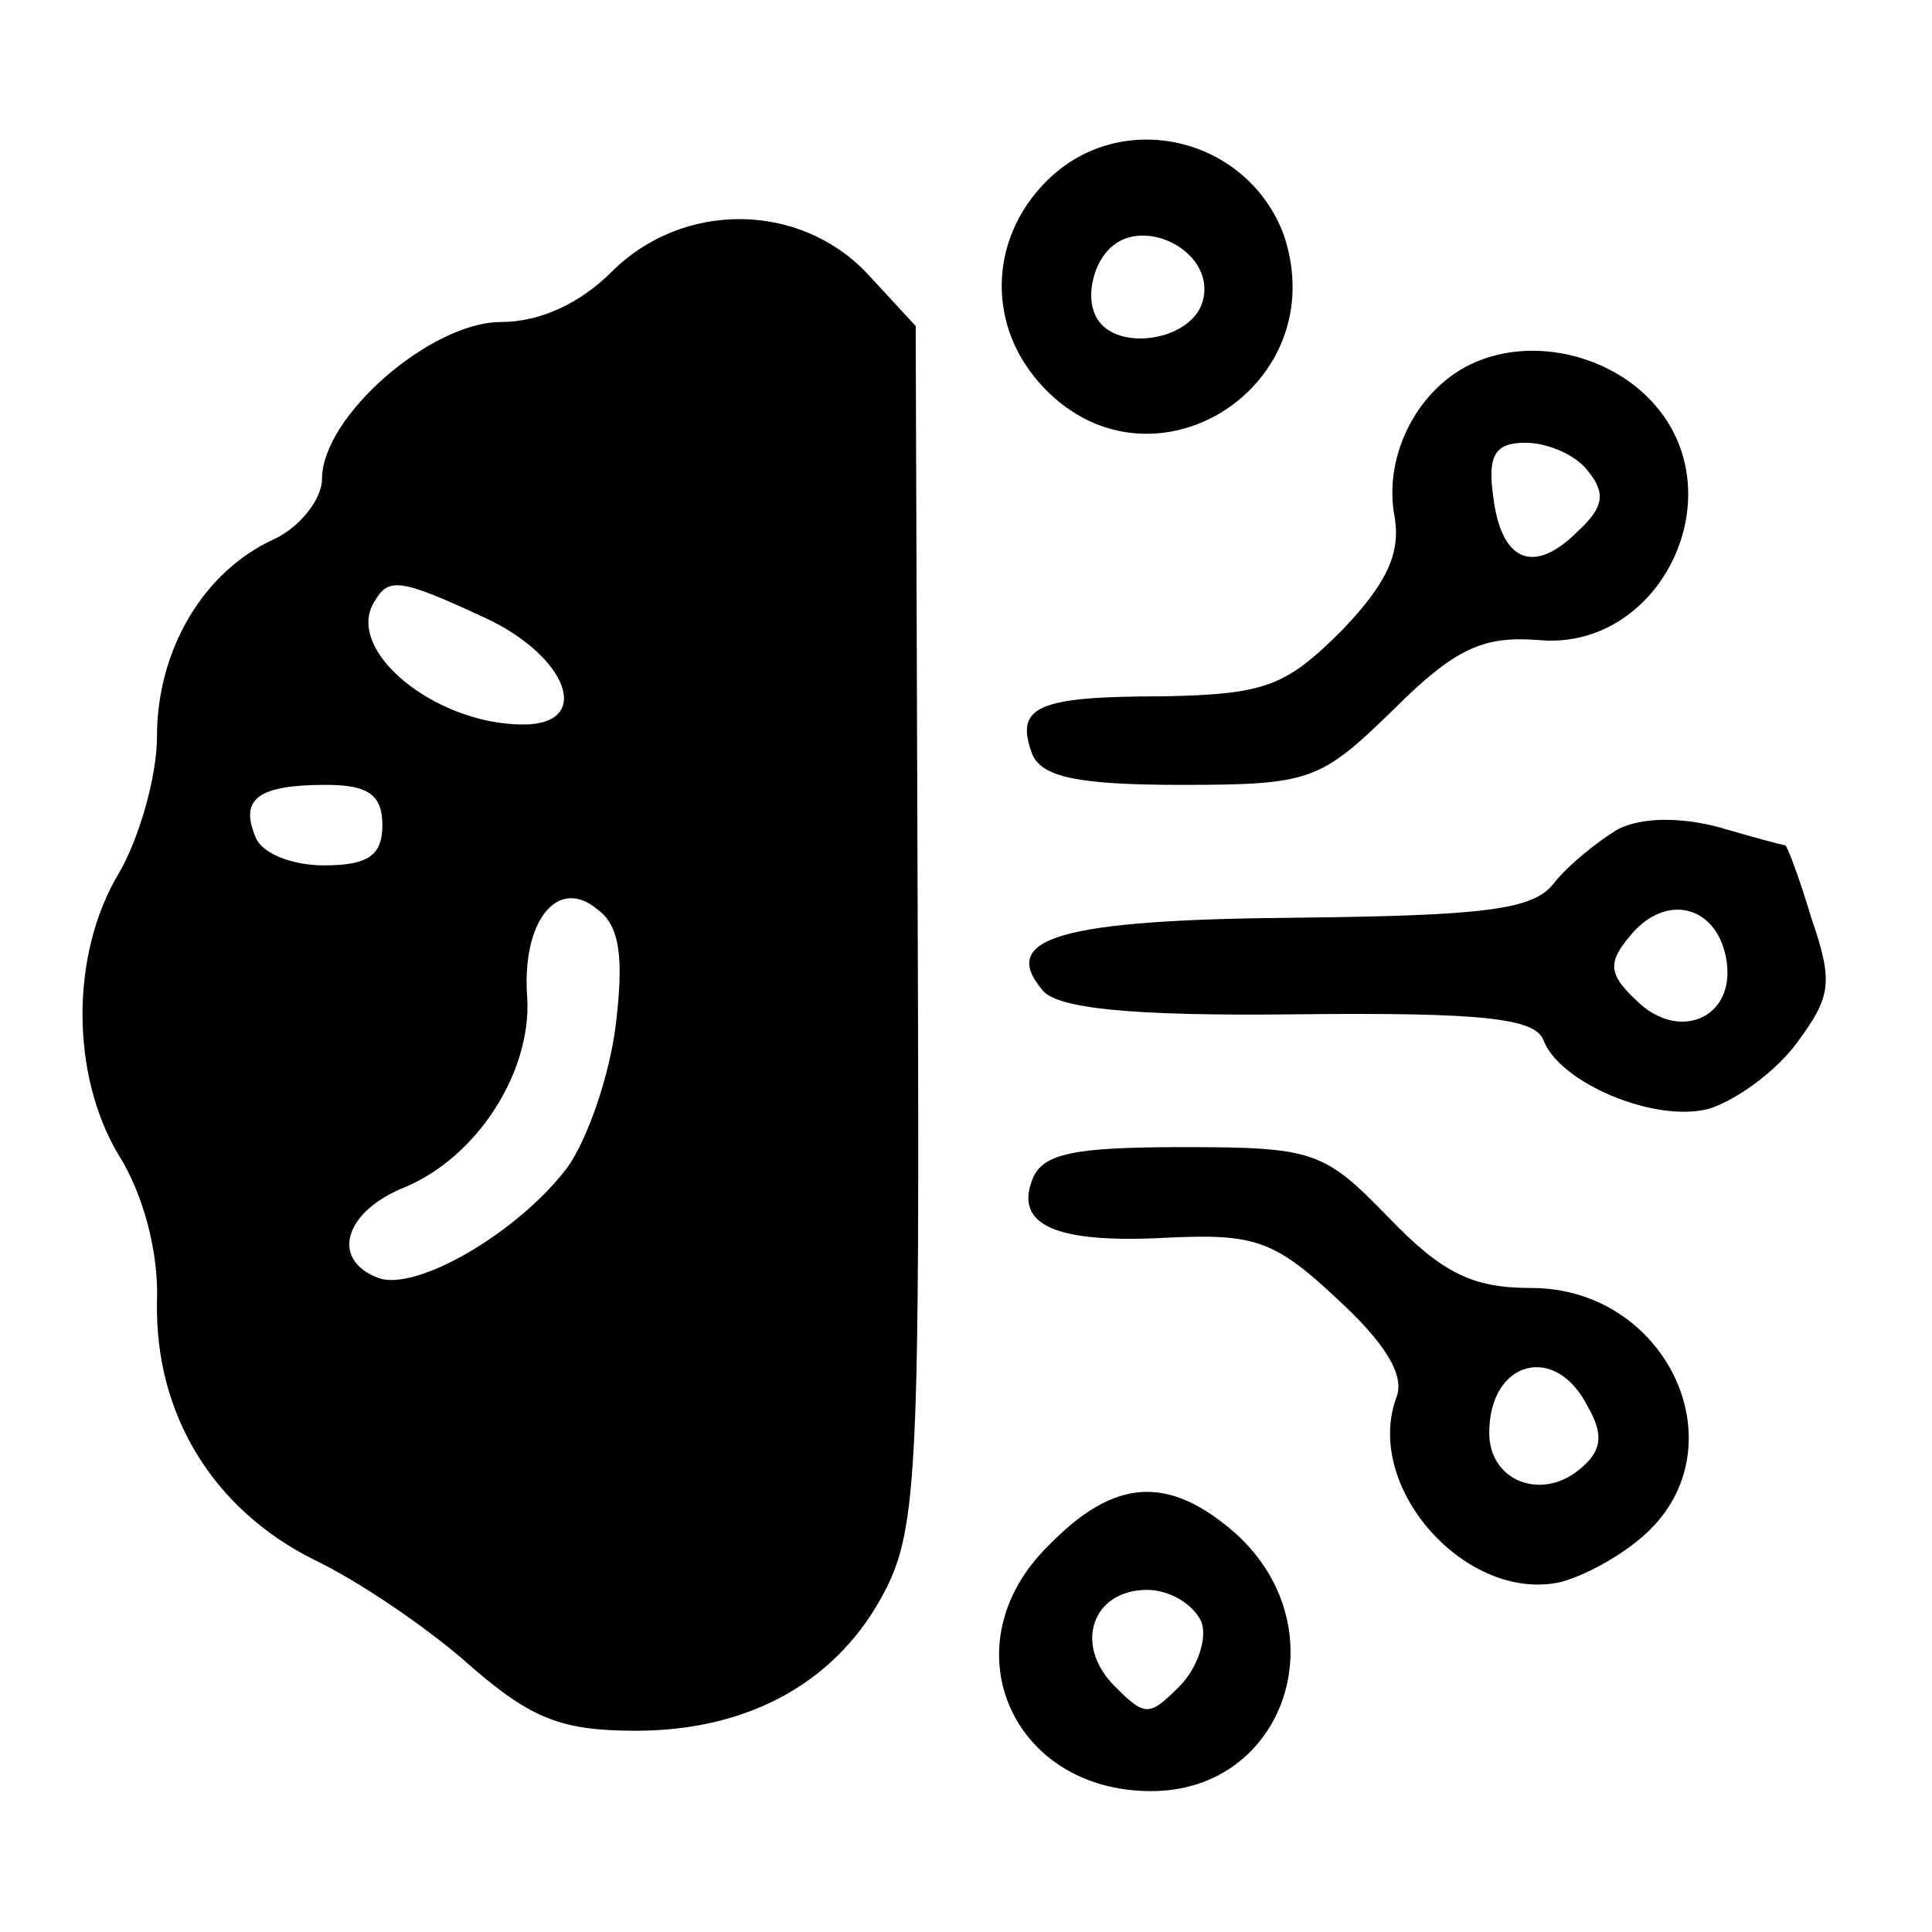
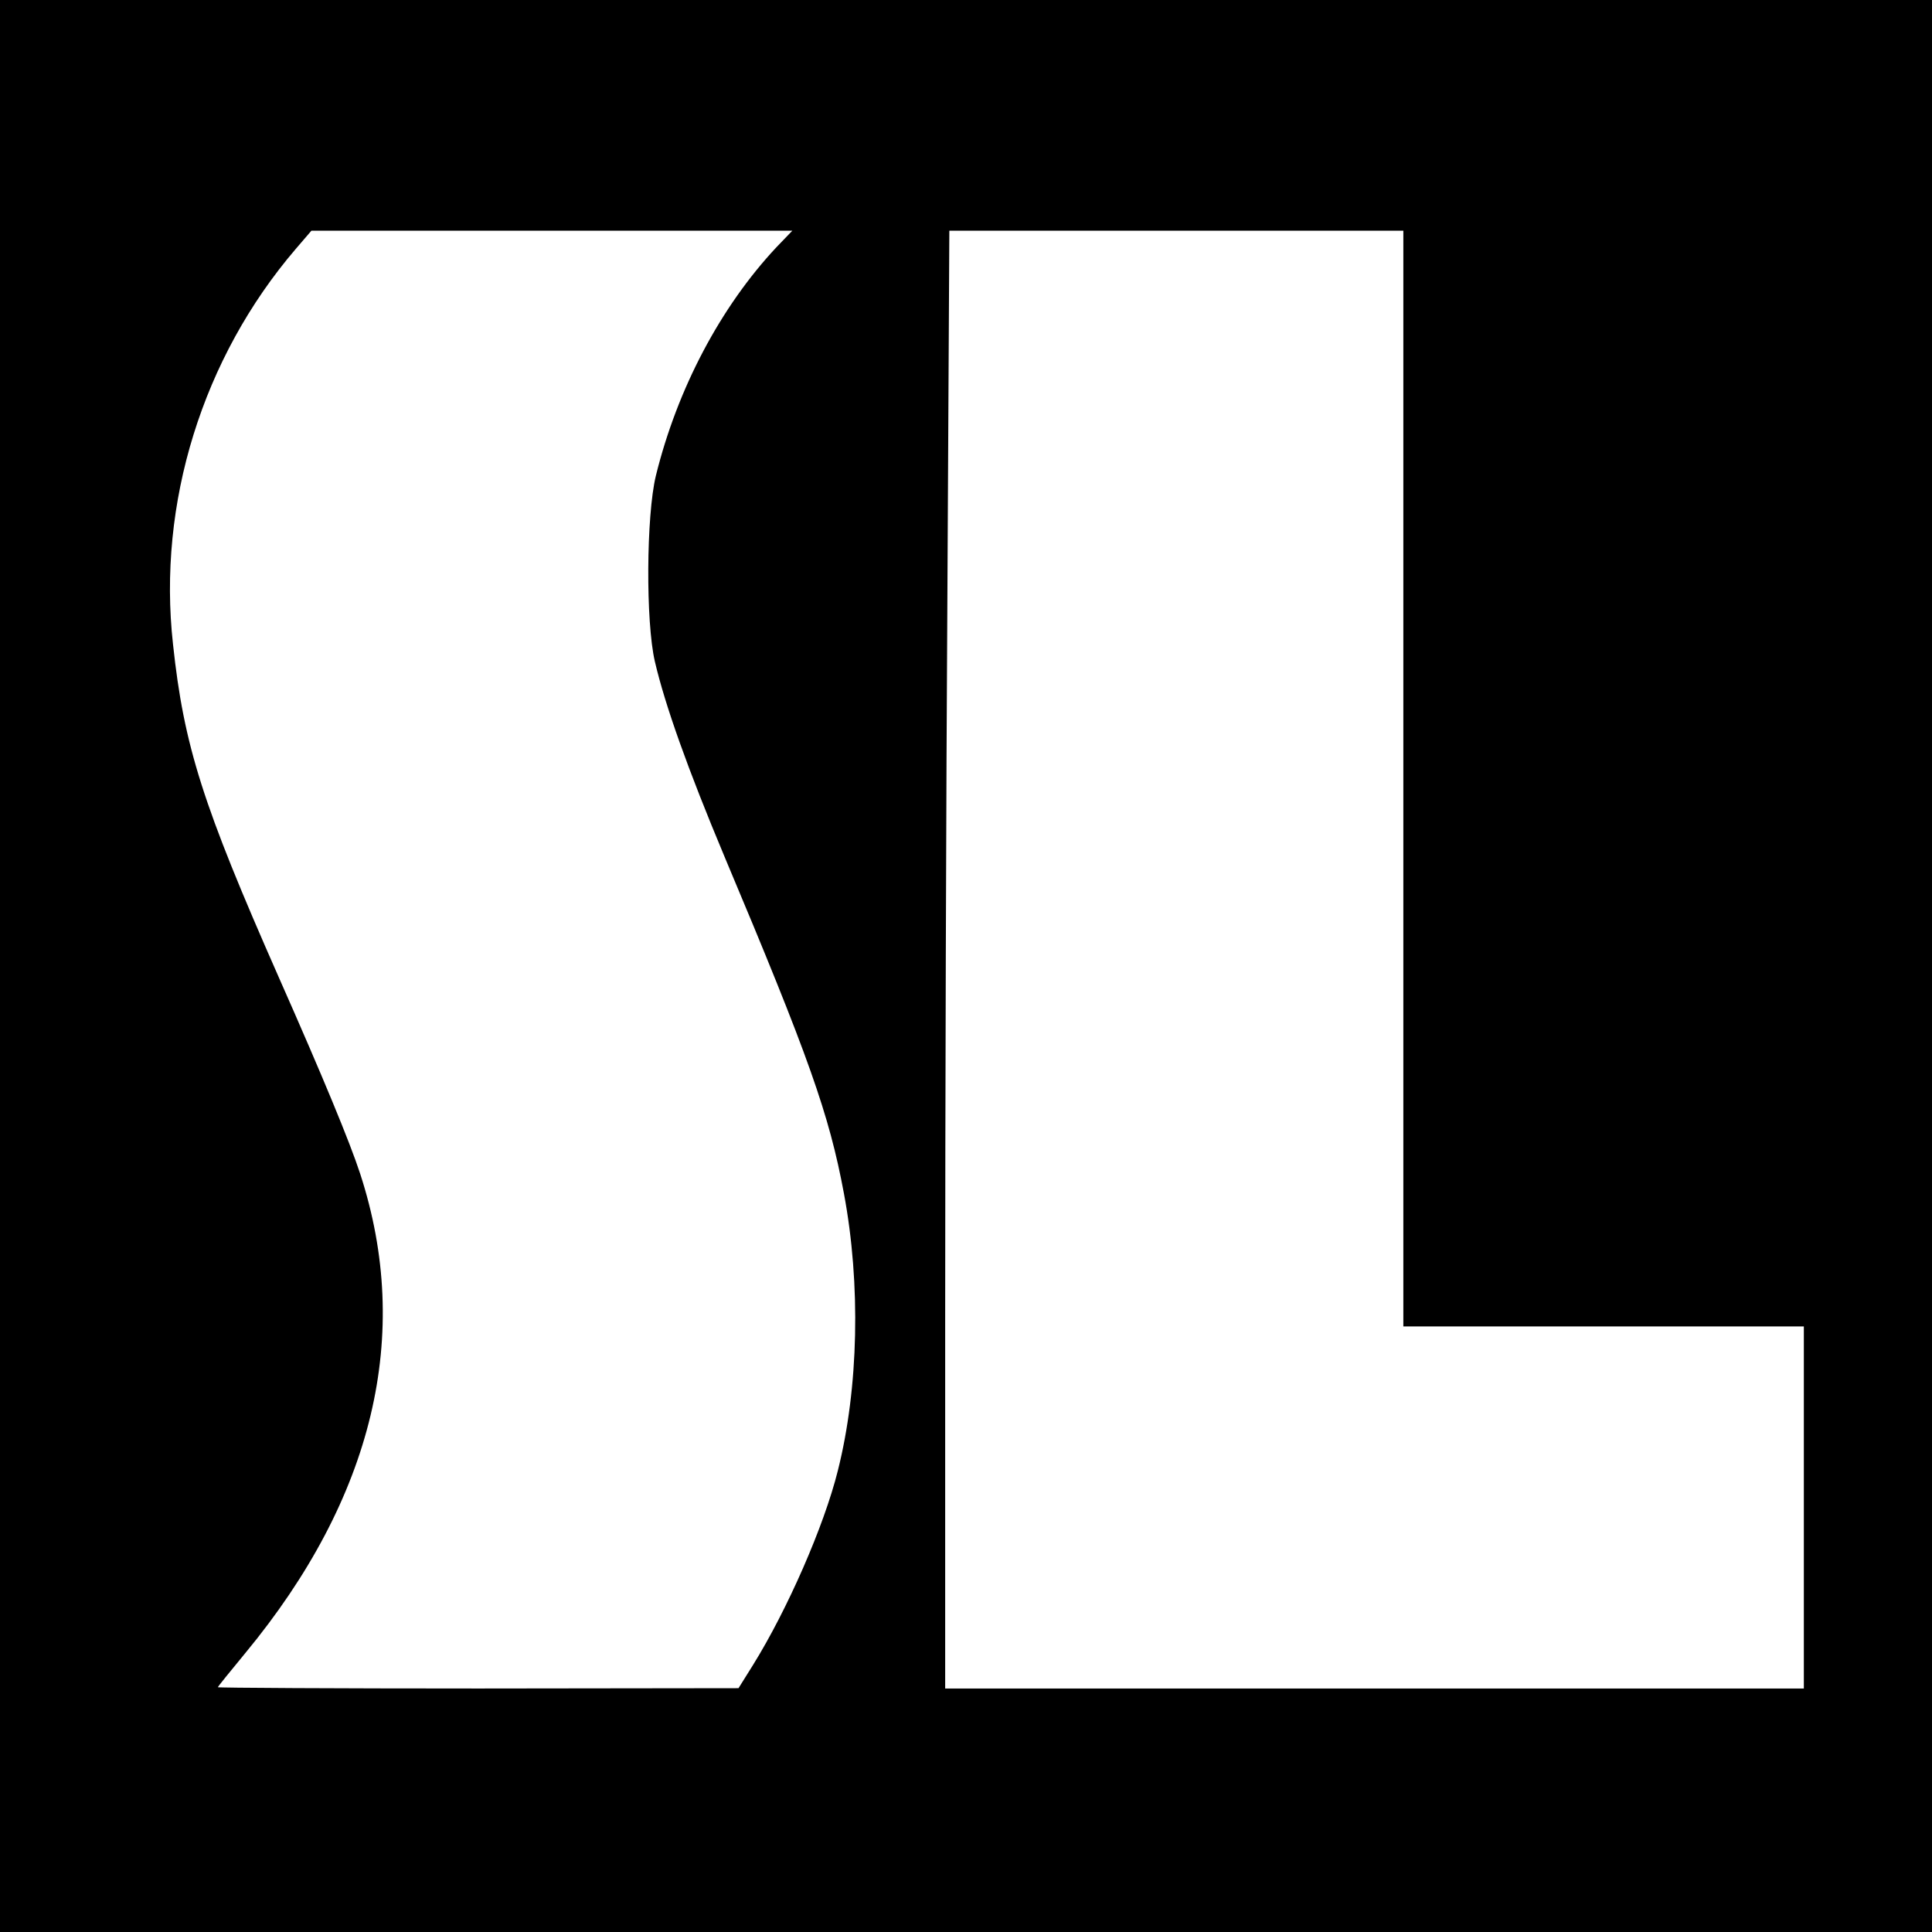
- <svg xmlns="http://www.w3.org/2000/svg" version="1.0" width="96pt" height="96pt" viewBox="0 0 96 96" preserveAspectRatio="xMidYMid meet">
-   <g transform="translate(0,96) scale(0.1,-0.1)" fill="#000000" stroke="none">
-     <path d="M520 870 c-29 -29 -30 -73 -1 -103 54 -56 144 1 119 76 -18 49 -81 64 -118 27z m78 -58 c-4 -22 -46 -28 -54 -8 -4 9 -1 23 6 31 16 19 53 1 48 -23z" />
-     <path d="M304 825 c-16 -16 -36 -25 -55 -25 -35 0 -89 -47 -89 -78 0 -10 -11 -24 -24 -30 -35 -16 -58 -55 -58 -98 0 -20 -9 -51 -19 -68 -24 -40 -24 -100 0 -140 12 -19 20 -48 19 -73 -1 -56 28 -103 78 -128 23 -11 58 -35 78 -53 30 -26 45 -32 82 -32 57 0 101 25 124 70 16 31 17 66 16 332 l-1 296 -24 26 c-34 36 -92 36 -127 1z m-63 -172 c41 -19 54 -53 19 -53 -44 0 -89 37 -74 61 7 12 12 12 55 -8z m-51 -103 c0 -15 -7 -20 -29 -20 -16 0 -31 6 -34 14 -8 19 1 26 35 26 21 0 28 -5 28 -20z m116 -99 c-3 -25 -14 -57 -24 -71 -24 -32 -75 -62 -94 -55 -24 9 -17 33 13 45 36 15 63 57 61 94 -3 38 15 61 35 44 11 -8 13 -24 9 -57z" />
-     <path d="M733 780 c-28 -12 -46 -46 -40 -77 3 -18 -4 -33 -26 -56 -28 -28 -38 -32 -89 -33 -63 0 -74 -5 -65 -29 5 -11 22 -15 74 -15 64 0 69 2 105 37 31 31 45 37 72 35 60 -6 98 70 59 116 -21 25 -60 35 -90 22z m56 -54 c9 -11 8 -18 -5 -30 -22 -22 -38 -15 -42 17 -3 21 1 27 16 27 11 0 25 -6 31 -14z" />
-     <path d="M804 548 c-10 -6 -25 -18 -32 -27 -10 -13 -34 -16 -128 -17 -117 -1 -148 -10 -126 -36 7 -9 43 -13 127 -12 92 1 118 -2 122 -13 8 -21 55 -41 82 -34 13 4 33 18 44 33 17 23 18 30 7 62 -6 20 -12 36 -13 36 -1 0 -16 4 -33 9 -19 5 -38 5 -50 -1z m54 -66 c4 -28 -24 -40 -45 -19 -14 13 -14 19 -3 32 18 22 44 15 48 -13z" />
-     <path d="M513 374 c-9 -23 12 -32 67 -29 43 2 53 -1 84 -30 24 -22 34 -38 30 -49 -17 -45 35 -103 82 -92 14 4 33 15 44 26 44 44 7 120 -59 120 -29 0 -44 7 -71 35 -32 33 -37 35 -102 35 -54 0 -70 -3 -75 -16z m276 -113 c8 -14 7 -22 -4 -31 -19 -16 -45 -6 -45 18 0 36 33 45 49 13z" />
-     <path d="M521 192 c-50 -49 -19 -122 51 -122 67 0 94 81 42 128 -33 29 -60 28 -93 -6z m76 -38 c3 -8 -2 -23 -11 -32 -15 -15 -17 -15 -32 0 -21 21 -11 48 16 48 11 0 23 -7 27 -16z" />
+ <svg xmlns="http://www.w3.org/2000/svg" version="1.0" width="603pt" height="603pt" viewBox="0 0 603 603" preserveAspectRatio="xMidYMid meet">
+   <g transform="translate(0,603) scale(0.1,-0.1)" fill="#000000" stroke="none">
+     <path d="M0 3015 l0 -3015 3015 0 3015 0 0 3015 0 3015 -3015 0 -3015 0 0 -3015z m2423 2243 c-174 -186 -309 -441 -376 -713 -30 -124 -32 -456 -3 -580 32 -137 103 -336 217 -608 264 -627 327 -805 373 -1052 53 -283 46 -607 -19 -865 -43 -173 -158 -435 -265 -607 l-45 -72 -812 -1 c-447 0 -813 2 -813 4 0 2 39 50 86 107 400 484 522 994 358 1496 -32 98 -115 299 -254 613 -237 537 -296 721 -330 1039 -49 440 92 894 383 1234 l49 57 750 0 751 0 -50 -52z m1957 -1658 l0 -1710 625 0 625 0 0 -565 0 -565 -1340 0 -1340 0 0 1148 c0 632 3 1656 7 2275 l6 1127 709 0 708 0 0 -1710z" />
  </g>
</svg>
